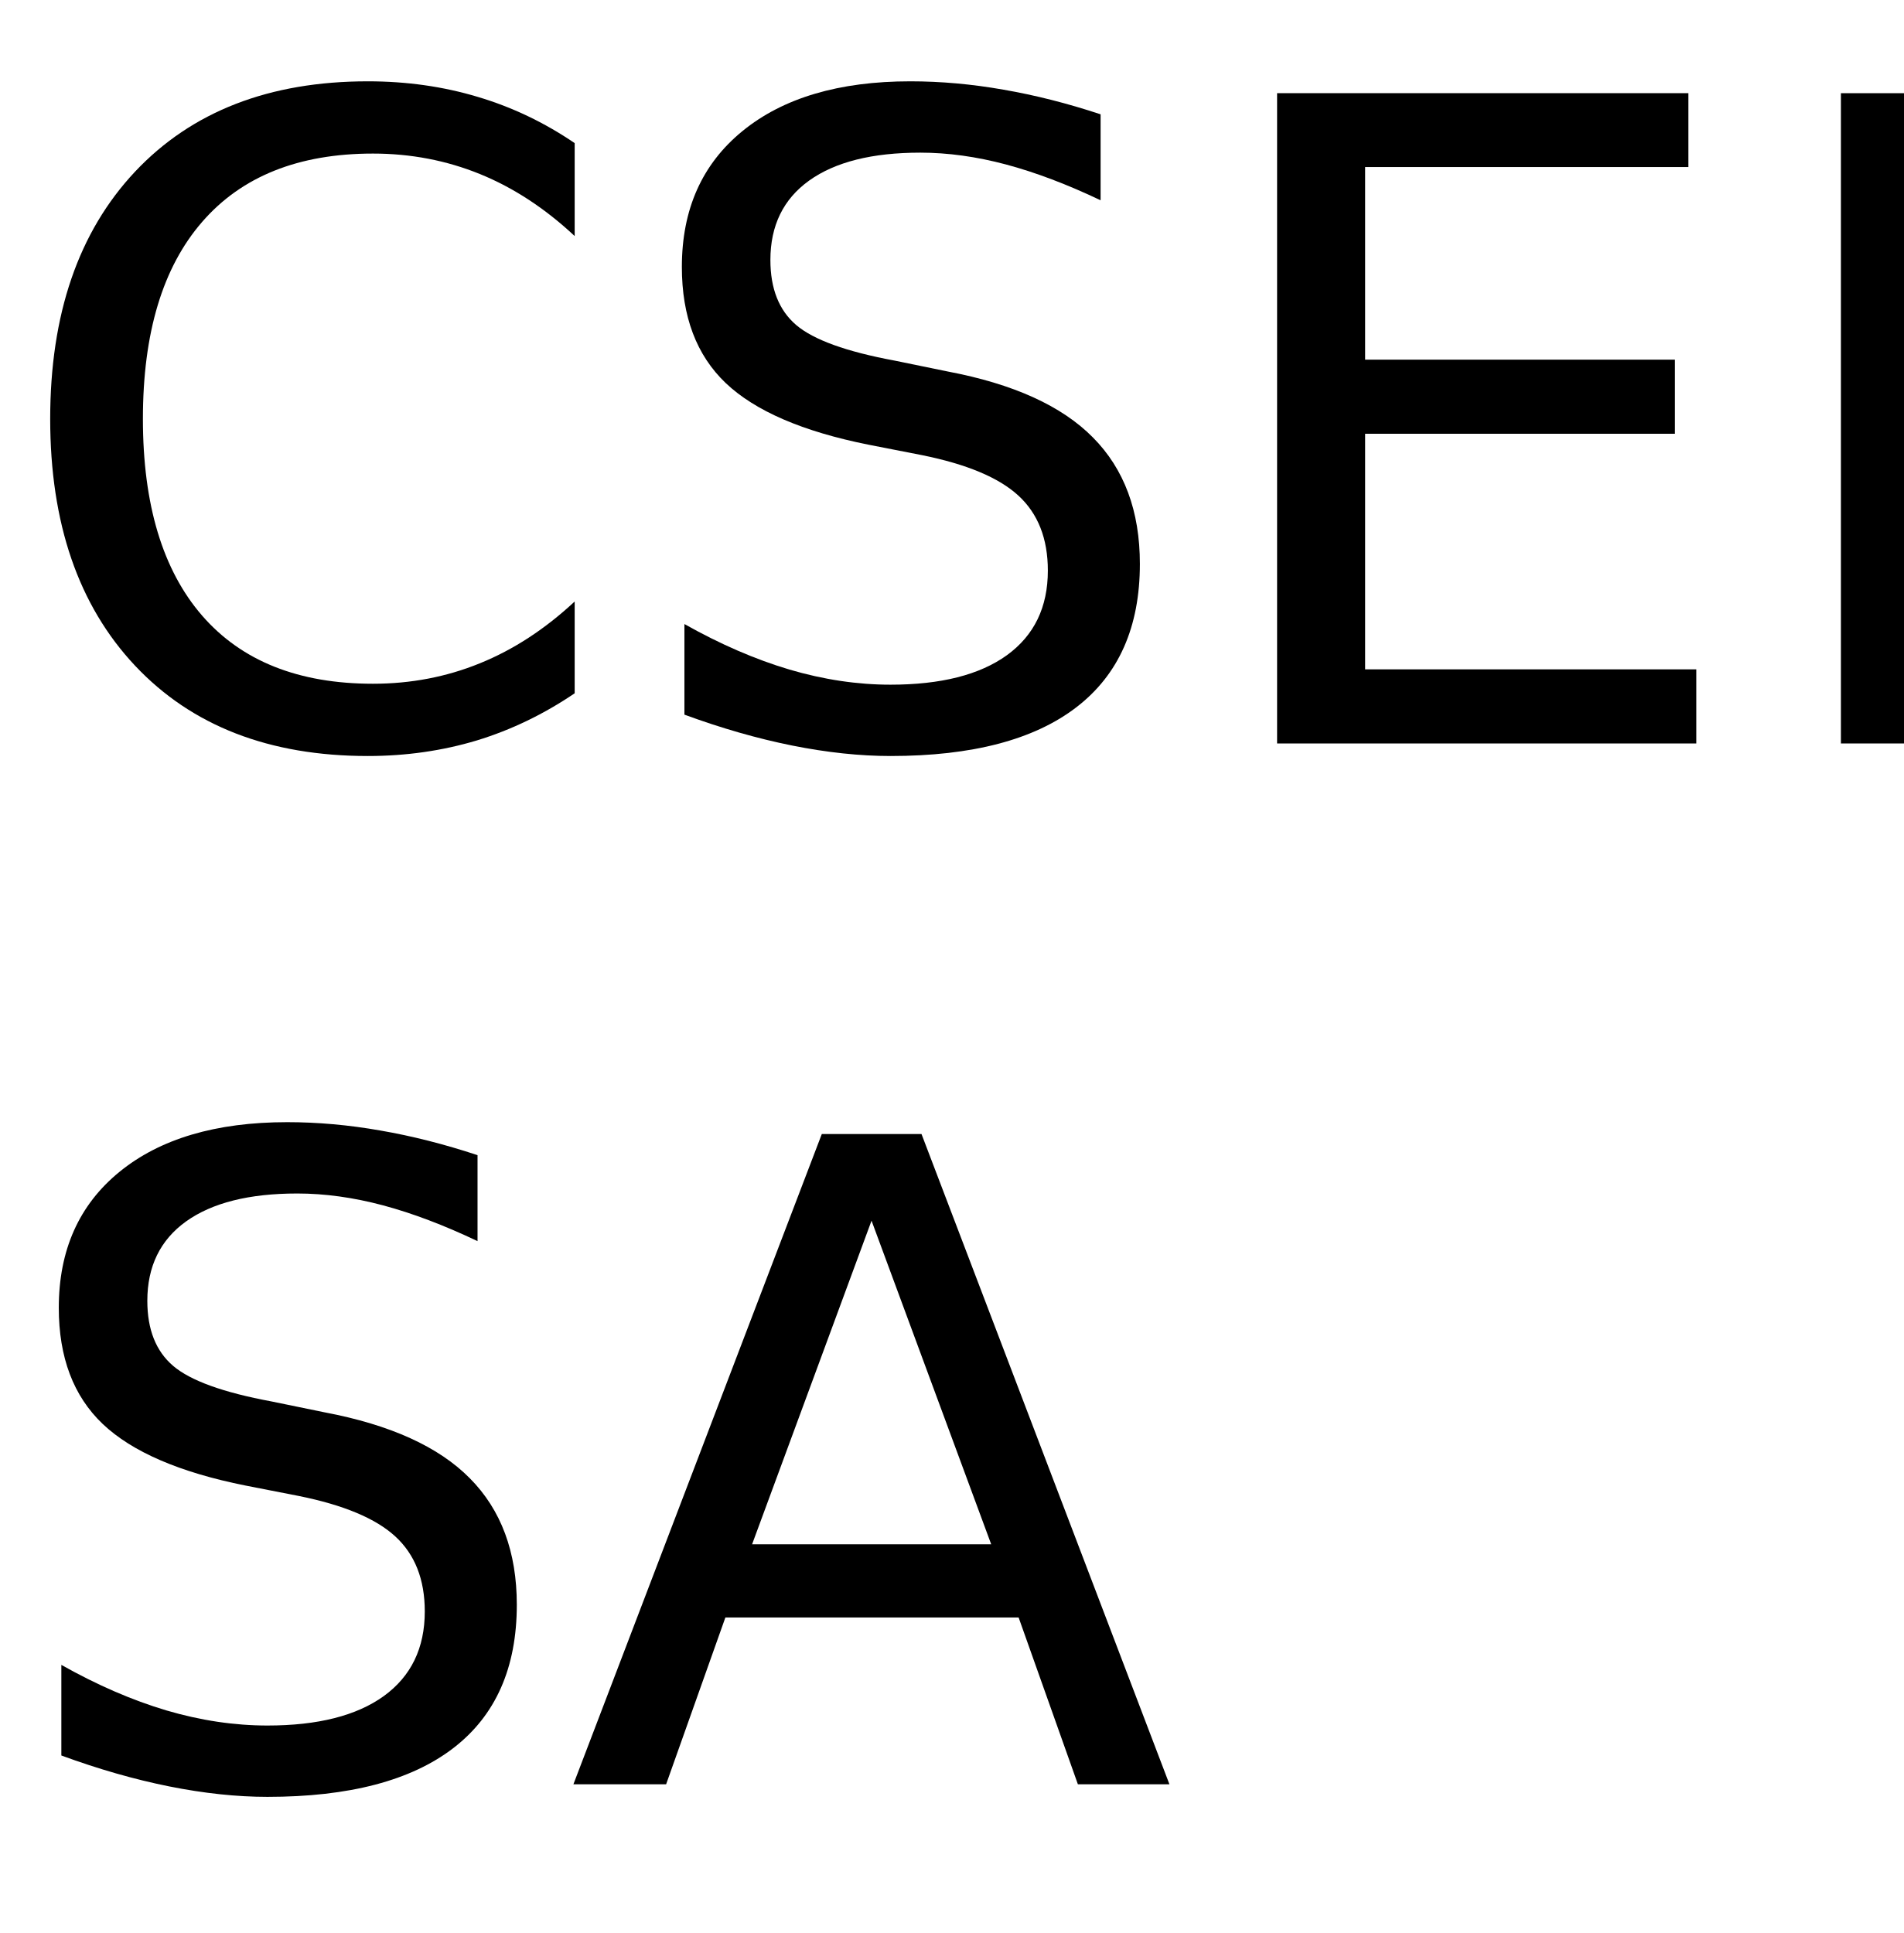
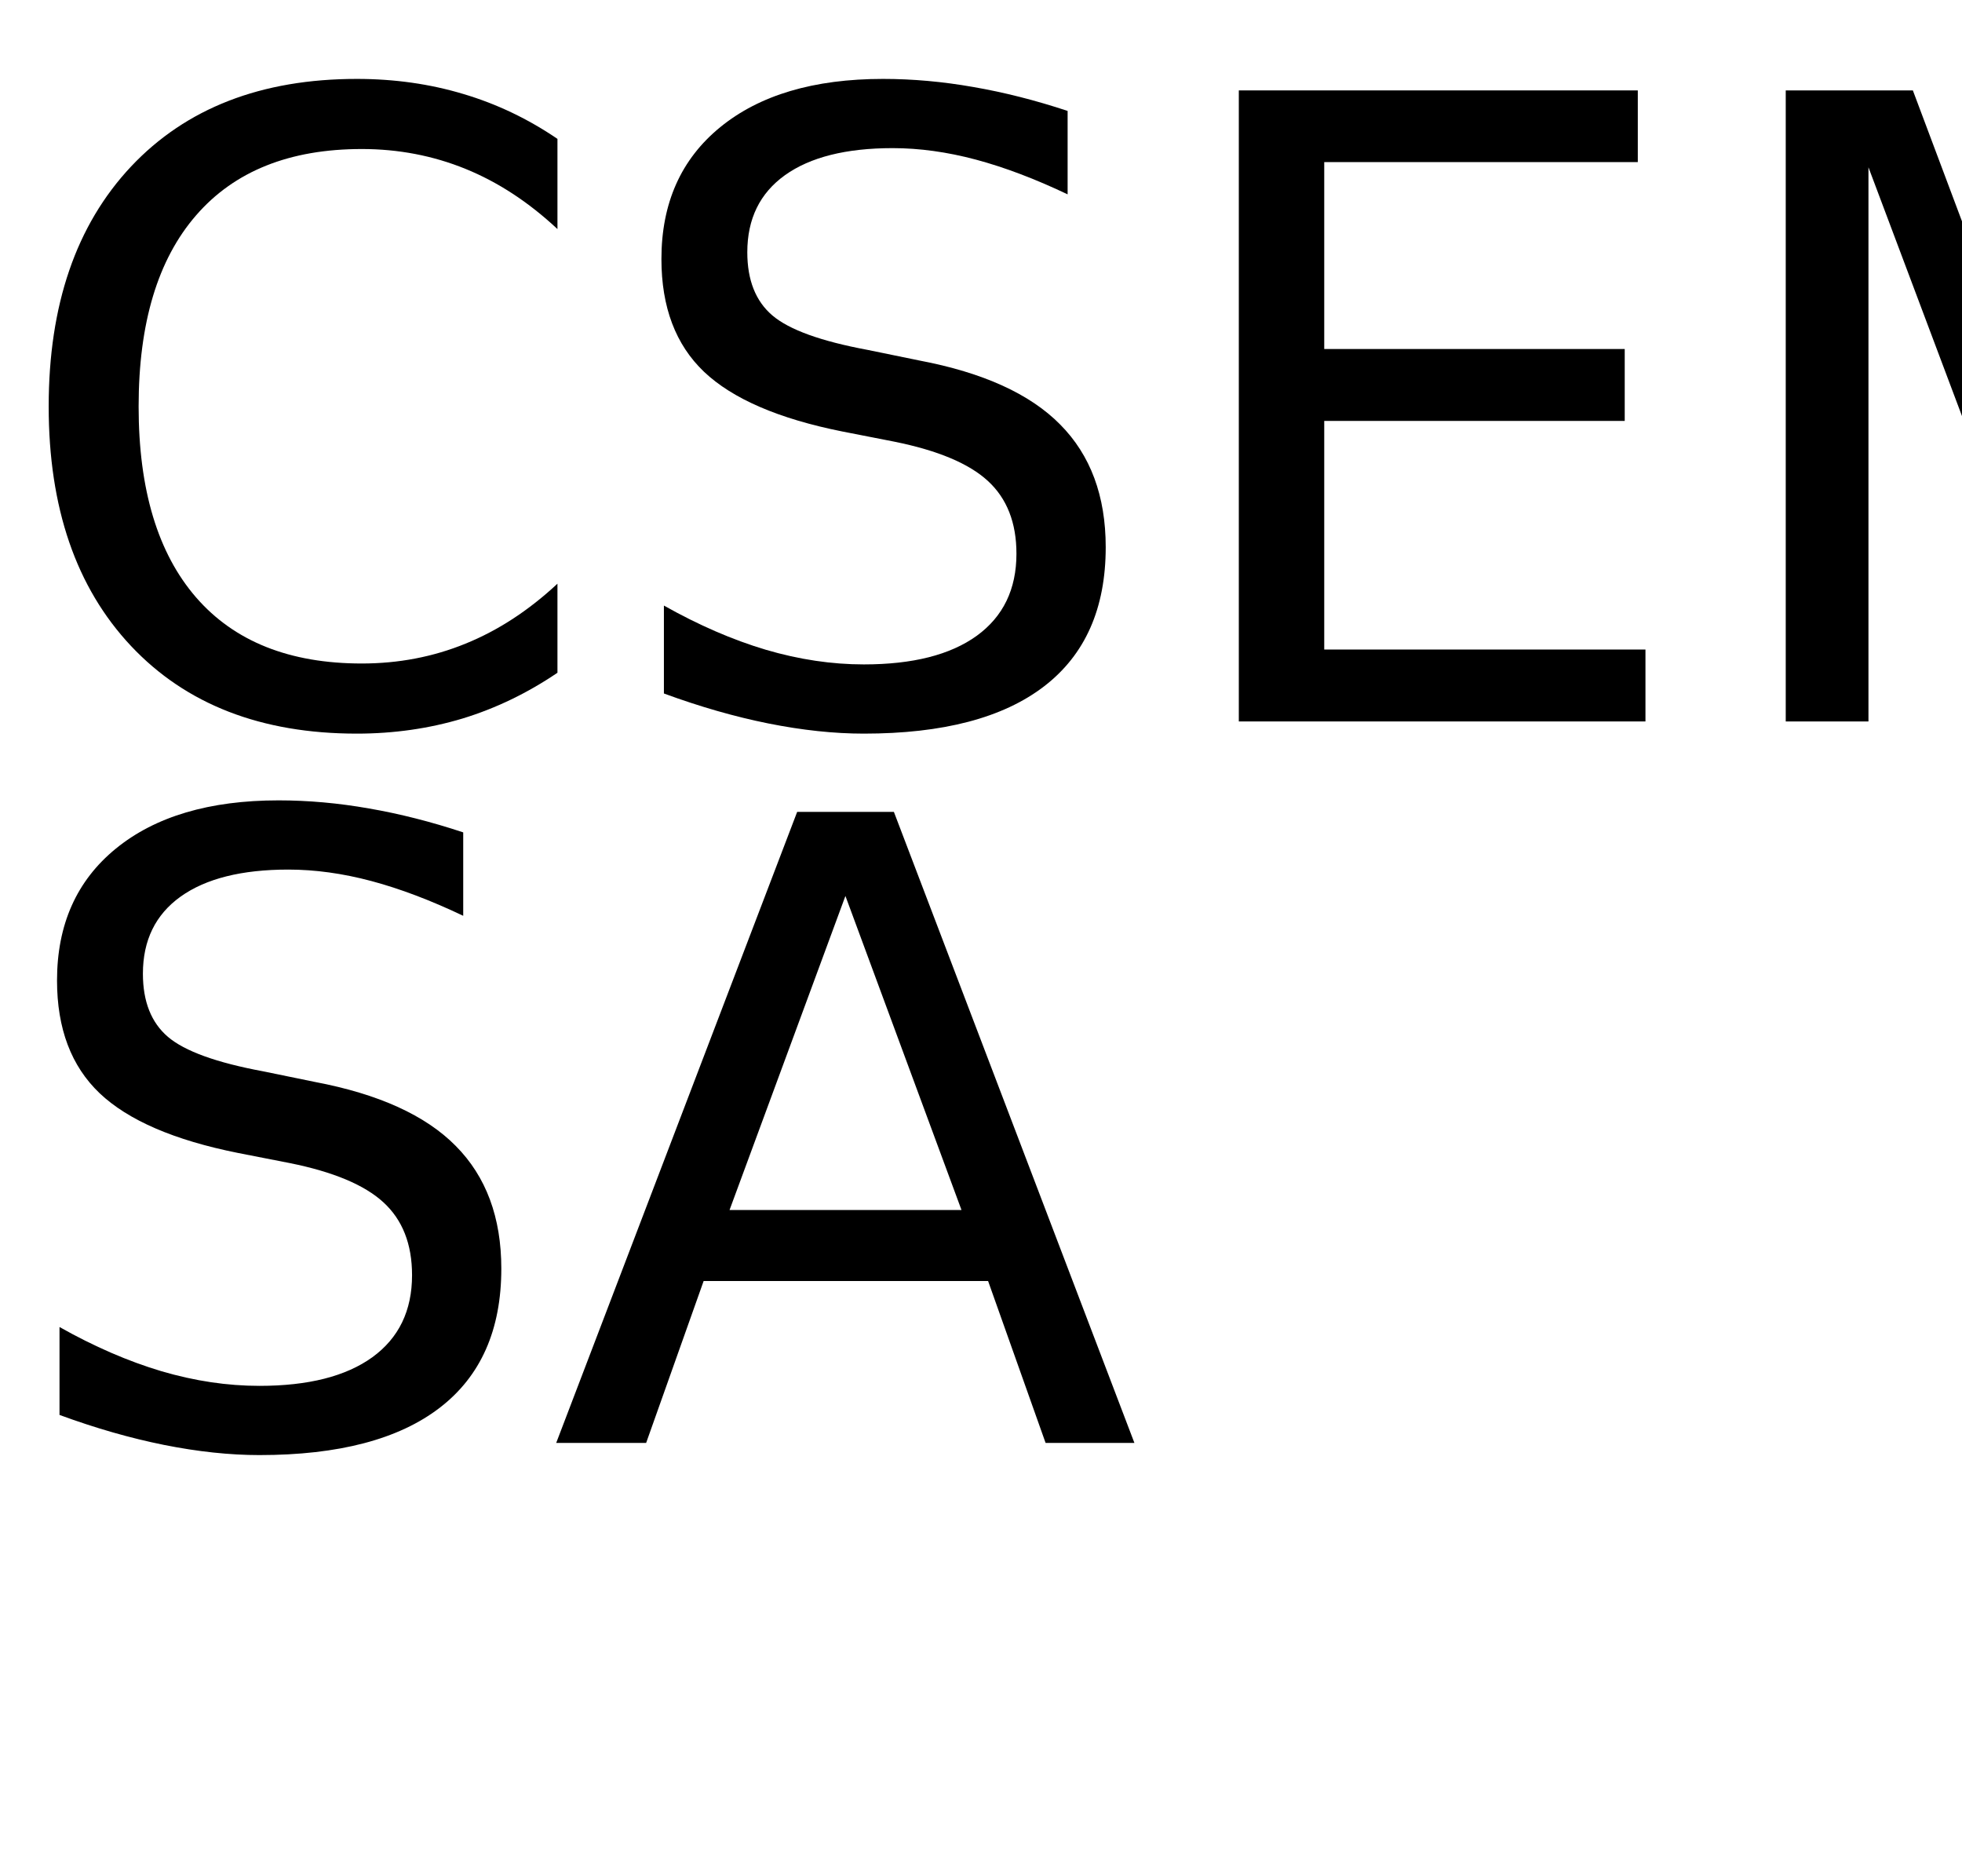
- <svg xmlns="http://www.w3.org/2000/svg" xmlns:xlink="http://www.w3.org/1999/xlink" width="128" height="130" viewBox="0 0 128 130">
+ <svg xmlns="http://www.w3.org/2000/svg" xmlns:xlink="http://www.w3.org/1999/xlink" width="136" height="130" viewBox="0 0 136 130">
  <defs>
    <g>
      <g id="glyph-0-0">
        <path d="M 38.641 -40.375 L 38.641 -34.125 C 36.648 -35.988 34.523 -37.379 32.266 -38.297 C 30.016 -39.211 27.617 -39.672 25.078 -39.672 C 20.078 -39.672 16.25 -38.141 13.594 -35.078 C 10.938 -32.023 9.609 -27.609 9.609 -21.828 C 9.609 -16.066 10.938 -11.656 13.594 -8.594 C 16.25 -5.539 20.078 -4.016 25.078 -4.016 C 27.617 -4.016 30.016 -4.473 32.266 -5.391 C 34.523 -6.305 36.648 -7.691 38.641 -9.547 L 38.641 -3.375 C 36.566 -1.969 34.375 -0.91 32.062 -0.203 C 29.75 0.492 27.305 0.844 24.734 0.844 C 18.109 0.844 12.891 -1.18 9.078 -5.234 C 5.273 -9.285 3.375 -14.816 3.375 -21.828 C 3.375 -28.859 5.273 -34.398 9.078 -38.453 C 12.891 -42.504 18.109 -44.531 24.734 -44.531 C 27.348 -44.531 29.812 -44.18 32.125 -43.484 C 34.438 -42.797 36.609 -41.758 38.641 -40.375 Z M 38.641 -40.375 " />
      </g>
      <g id="glyph-0-1">
        <path d="M 32.109 -42.312 L 32.109 -36.531 C 29.859 -37.602 27.738 -38.406 25.75 -38.938 C 23.758 -39.469 21.836 -39.734 19.984 -39.734 C 16.754 -39.734 14.266 -39.109 12.516 -37.859 C 10.773 -36.609 9.906 -34.828 9.906 -32.516 C 9.906 -30.586 10.484 -29.129 11.641 -28.141 C 12.805 -27.148 15.008 -26.352 18.25 -25.75 L 21.828 -25.016 C 26.242 -24.18 29.5 -22.703 31.594 -20.578 C 33.695 -18.461 34.75 -15.629 34.75 -12.078 C 34.75 -7.836 33.328 -4.625 30.484 -2.438 C 27.641 -0.25 23.473 0.844 17.984 0.844 C 15.922 0.844 13.719 0.609 11.375 0.141 C 9.039 -0.328 6.625 -1.02 4.125 -1.938 L 4.125 -8.031 C 6.531 -6.676 8.883 -5.656 11.188 -4.969 C 13.5 -4.289 15.766 -3.953 17.984 -3.953 C 21.367 -3.953 23.977 -4.613 25.812 -5.938 C 27.645 -7.27 28.562 -9.164 28.562 -11.625 C 28.562 -13.781 27.898 -15.461 26.578 -16.672 C 25.266 -17.879 23.102 -18.785 20.094 -19.391 L 16.5 -20.094 C 12.082 -20.977 8.883 -22.359 6.906 -24.234 C 4.938 -26.109 3.953 -28.711 3.953 -32.047 C 3.953 -35.922 5.312 -38.969 8.031 -41.188 C 10.758 -43.414 14.52 -44.531 19.312 -44.531 C 21.363 -44.531 23.453 -44.344 25.578 -43.969 C 27.703 -43.602 29.879 -43.051 32.109 -42.312 Z M 32.109 -42.312 " />
      </g>
      <g id="glyph-0-2">
        <path d="M 5.891 -43.734 L 33.547 -43.734 L 33.547 -38.766 L 11.812 -38.766 L 11.812 -25.812 L 32.641 -25.812 L 32.641 -20.828 L 11.812 -20.828 L 11.812 -4.984 L 34.078 -4.984 L 34.078 0 L 5.891 0 Z M 5.891 -43.734 " />
      </g>
      <g id="glyph-0-3">
        <path d="M 5.891 -43.734 L 14.703 -43.734 L 25.875 -13.969 L 37.094 -43.734 L 45.906 -43.734 L 45.906 0 L 40.141 0 L 40.141 -38.406 L 28.859 -8.406 L 22.906 -8.406 L 11.625 -38.406 L 11.625 0 L 5.891 0 Z M 5.891 -43.734 " />
      </g>
      <g id="glyph-0-4">
        <path d="M 20.516 -37.906 L 12.484 -16.141 L 28.562 -16.141 Z M 17.172 -43.734 L 23.875 -43.734 L 40.547 0 L 34.391 0 L 30.406 -11.219 L 10.688 -11.219 L 6.703 0 L 0.469 0 Z M 17.172 -43.734 " />
      </g>
    </g>
  </defs>
  <g fill="rgb(0%, 0%, 0%)" fill-opacity="1">
    <use xlink:href="#glyph-0-0" x="0" y="50" />
    <use xlink:href="#glyph-0-1" x="41.895" y="50" />
    <use xlink:href="#glyph-0-2" x="79.98" y="50" />
    <use xlink:href="#glyph-0-3" x="117.891" y="50" />
  </g>
  <g fill="rgb(0%, 0%, 0%)" fill-opacity="1">
-     <use xlink:href="#glyph-0-1" x="0" y="120" />
-     <use xlink:href="#glyph-0-4" x="38.086" y="120" />
+     <use xlink:href="#glyph-0-1" x="0" y="100" />
+     <use xlink:href="#glyph-0-4" x="38.086" y="100" />
  </g>
</svg>
